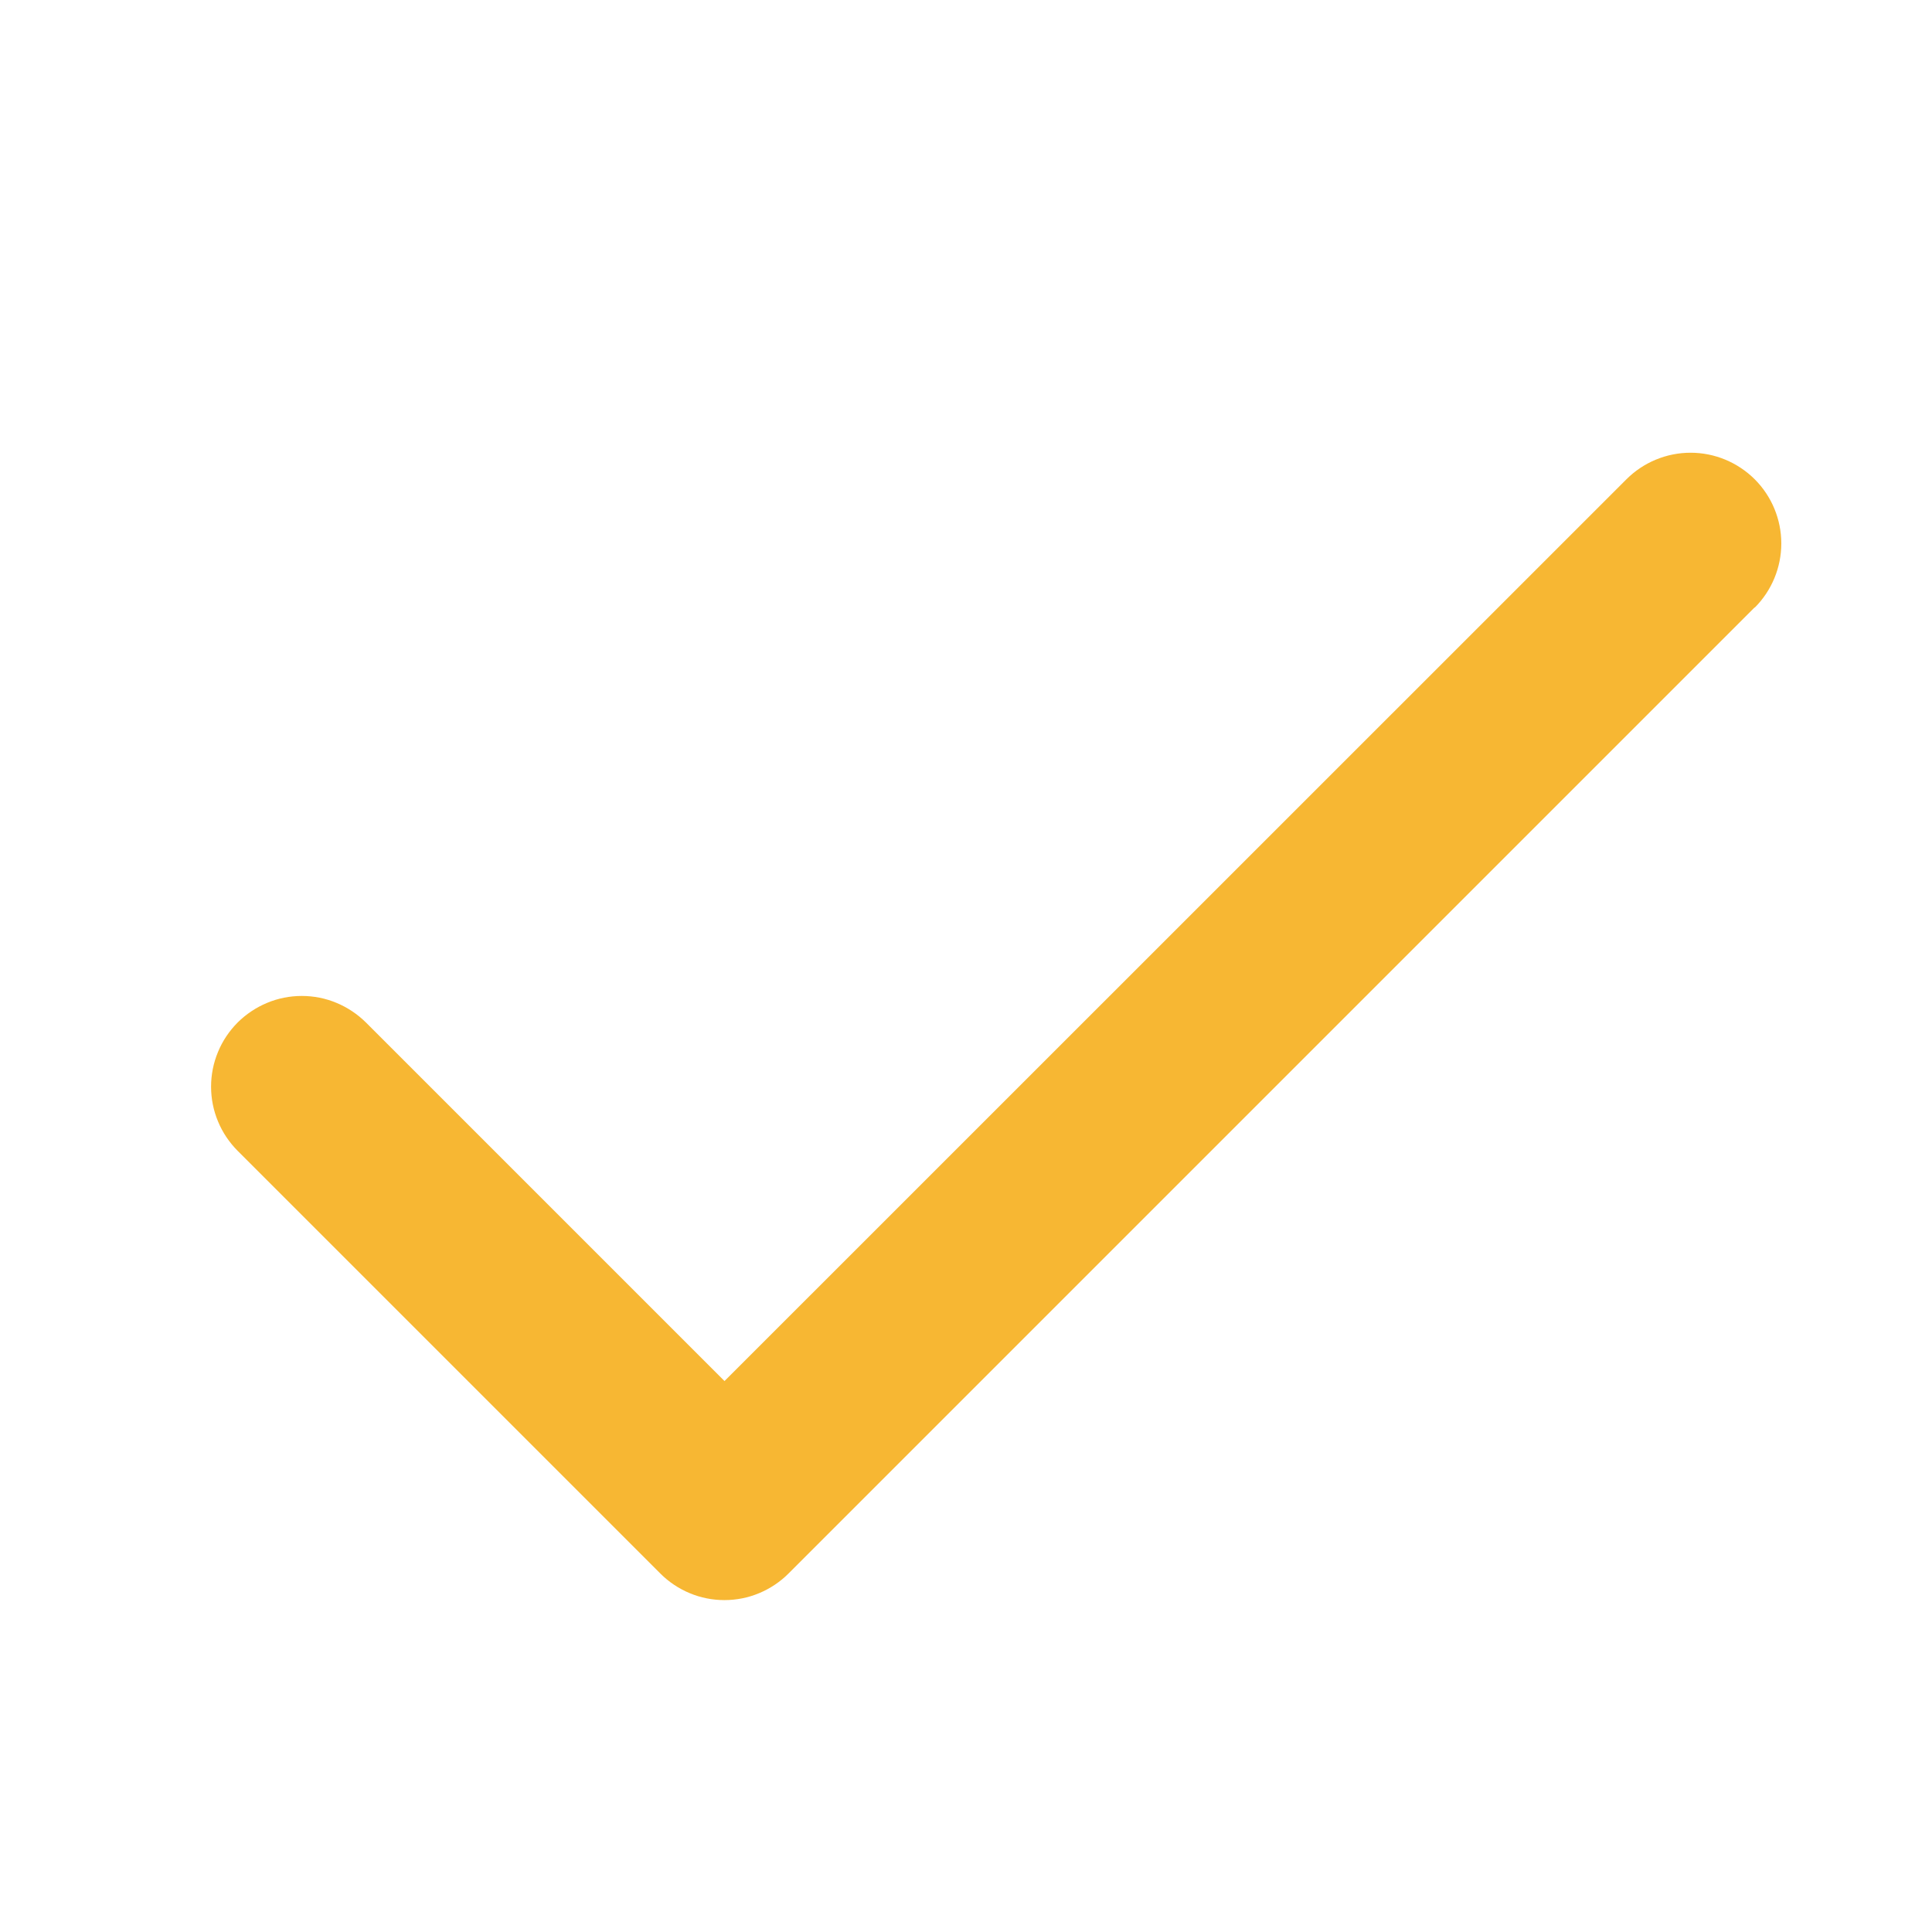
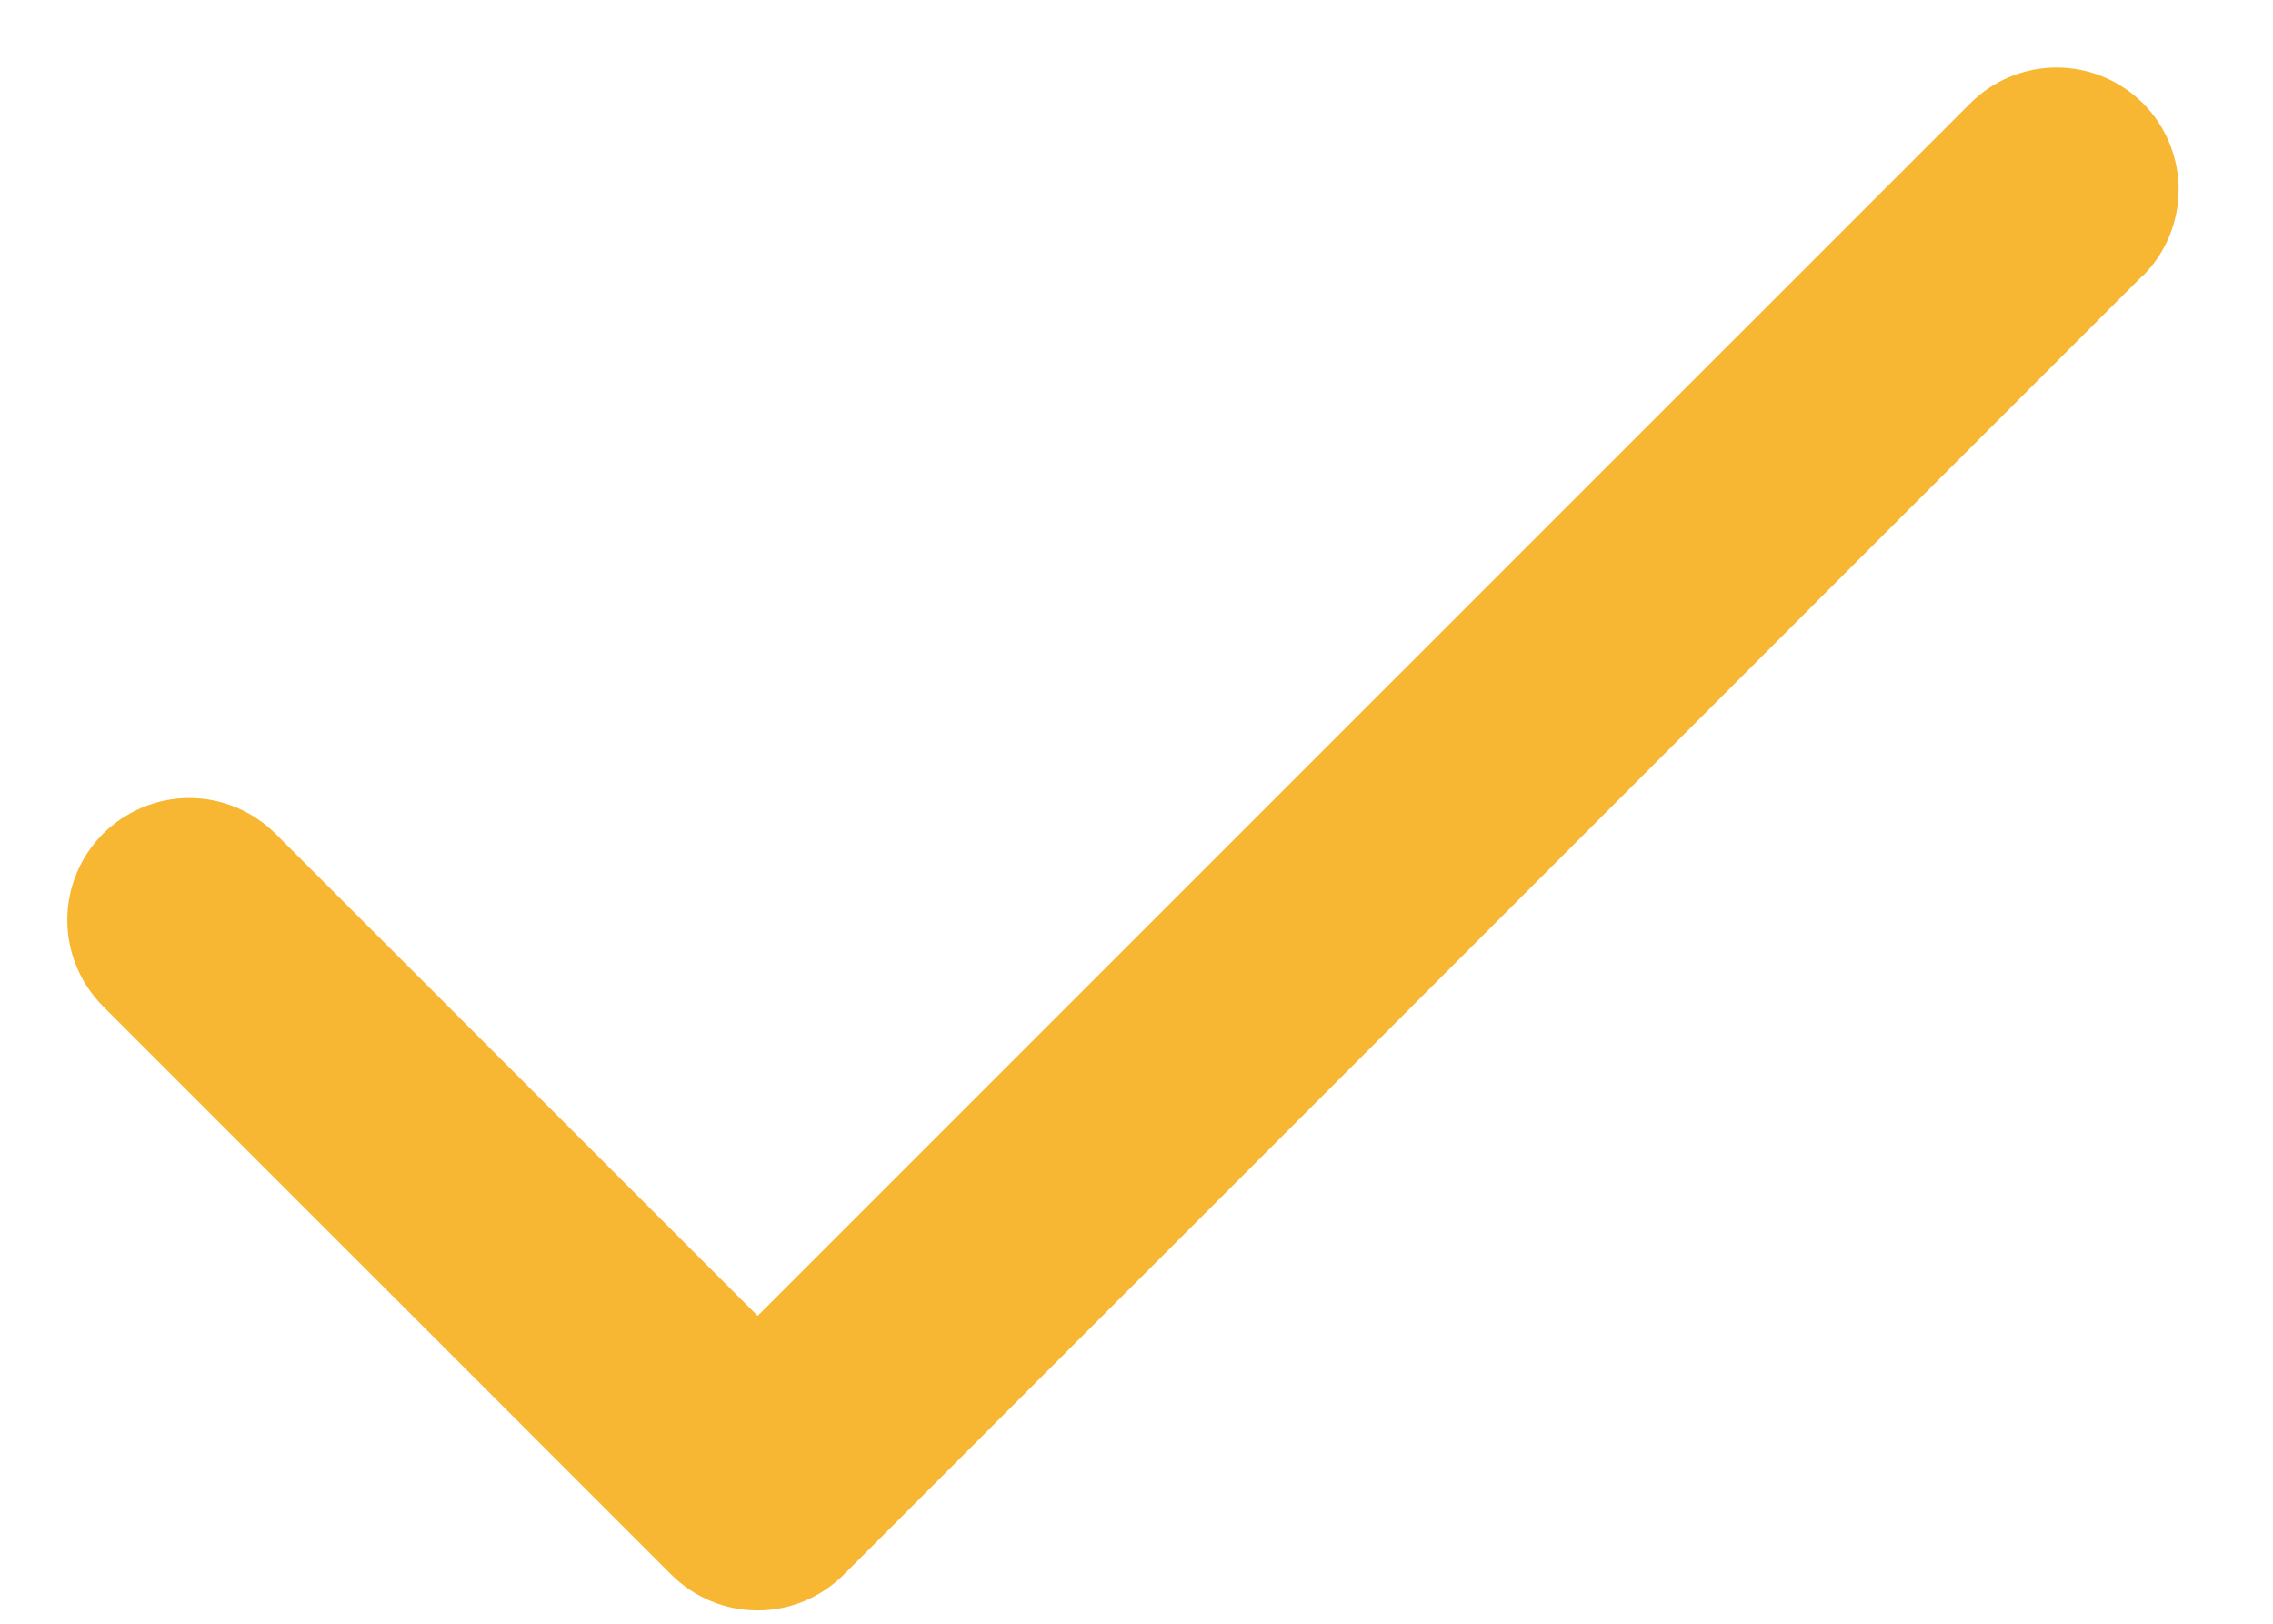
- <svg xmlns="http://www.w3.org/2000/svg" width="24" height="24" viewBox="0 0 24 24" fill="none">
-   <path d="M21.796 7.546L9.796 19.546C9.691 19.651 9.567 19.734 9.43 19.791C9.294 19.848 9.147 19.877 8.999 19.877C8.851 19.877 8.704 19.848 8.568 19.791C8.431 19.734 8.307 19.651 8.202 19.546L2.952 14.296C2.848 14.191 2.764 14.067 2.708 13.93C2.651 13.794 2.622 13.647 2.622 13.499C2.622 13.351 2.651 13.205 2.708 13.068C2.764 12.931 2.848 12.807 2.952 12.702C3.057 12.598 3.181 12.515 3.318 12.458C3.454 12.401 3.601 12.372 3.749 12.372C3.897 12.372 4.044 12.401 4.18 12.458C4.317 12.515 4.441 12.598 4.546 12.702L9 17.156L20.204 5.954C20.415 5.743 20.702 5.624 21.001 5.624C21.3 5.624 21.586 5.743 21.798 5.954C22.009 6.165 22.128 6.452 22.128 6.751C22.128 7.05 22.009 7.337 21.798 7.548L21.796 7.546Z" fill="#F7B733" />
+ <svg xmlns="http://www.w3.org/2000/svg" width="21" height="15" viewBox="0 0 21 15" fill="none">
+   <path d="M19.796 2.546L7.796 14.546C7.691 14.651 7.567 14.734 7.43 14.791C7.294 14.848 7.147 14.877 6.999 14.877C6.851 14.877 6.704 14.848 6.568 14.791C6.431 14.734 6.307 14.651 6.202 14.546L0.952 9.296C0.848 9.191 0.764 9.067 0.708 8.93C0.651 8.794 0.622 8.647 0.622 8.499C0.622 8.351 0.651 8.205 0.708 8.068C0.764 7.931 0.848 7.807 0.952 7.702C1.057 7.598 1.181 7.515 1.318 7.458C1.454 7.401 1.601 7.372 1.749 7.372C1.897 7.372 2.044 7.401 2.18 7.458C2.317 7.515 2.441 7.598 2.546 7.702L7 12.156L18.204 0.954C18.415 0.743 18.702 0.624 19.001 0.624C19.3 0.624 19.586 0.743 19.798 0.954C20.009 1.165 20.128 1.452 20.128 1.751C20.128 2.05 20.009 2.337 19.798 2.548L19.796 2.546Z" fill="#F7B733" />
</svg>
